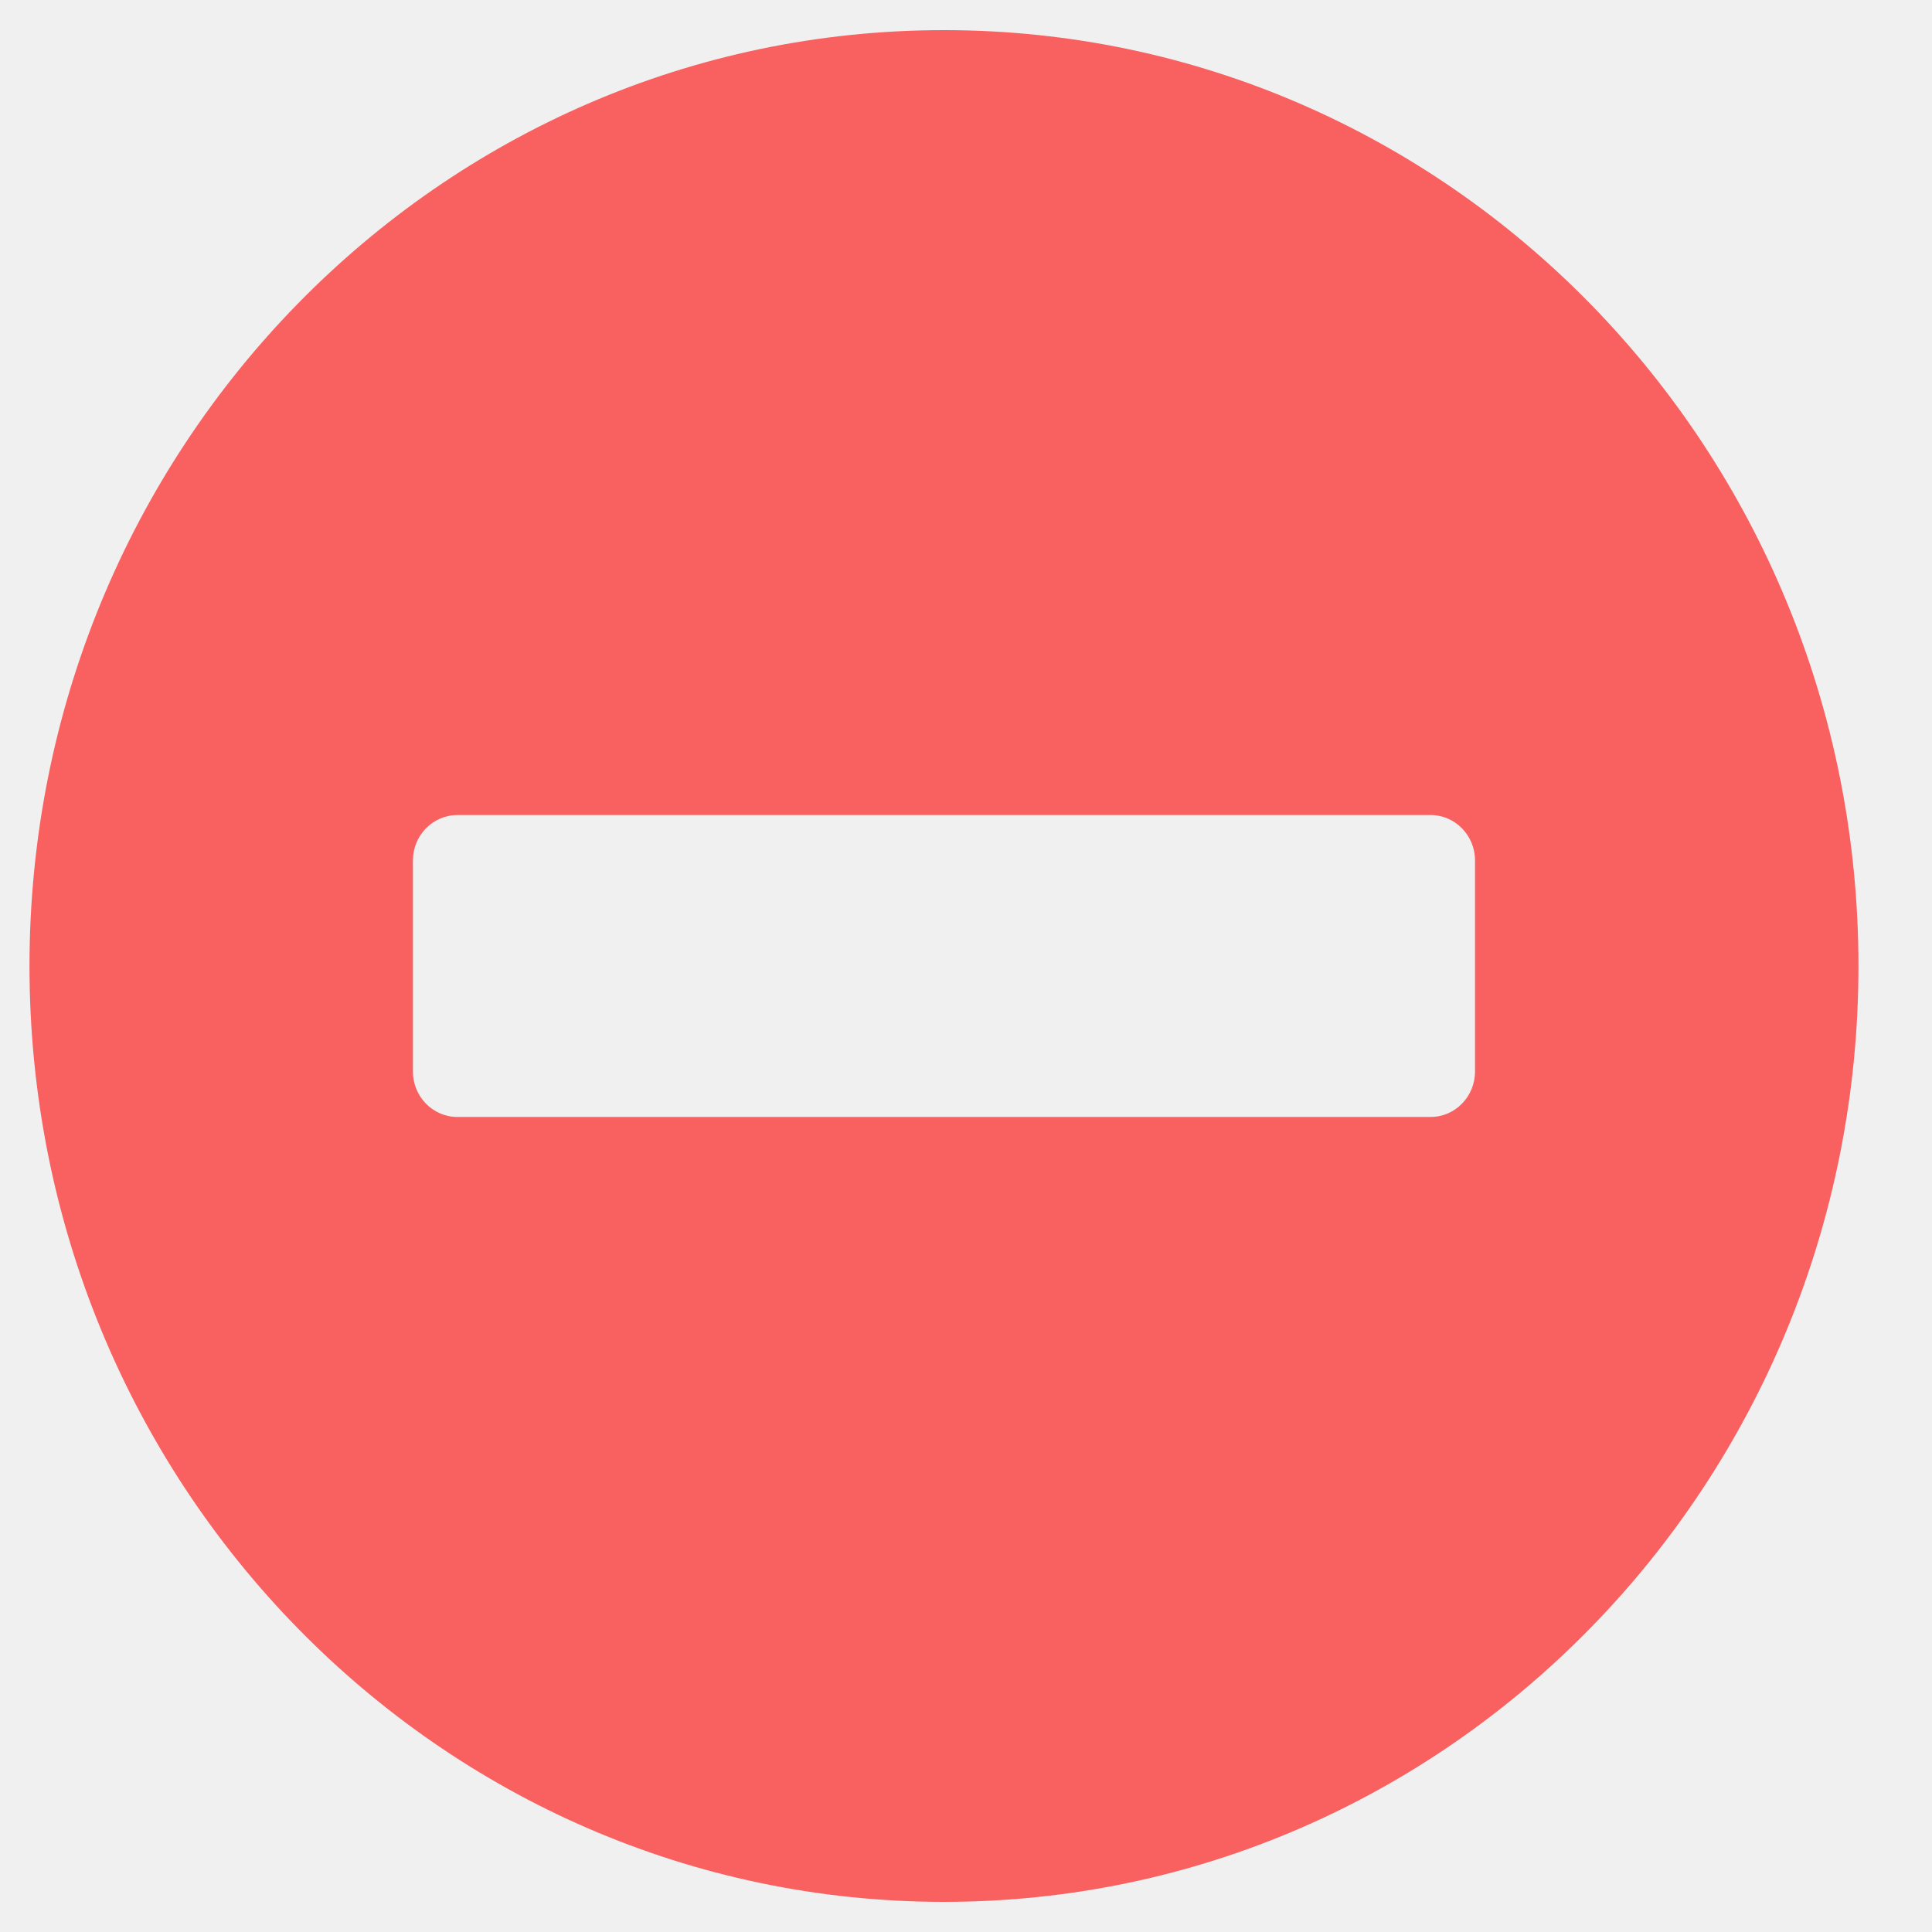
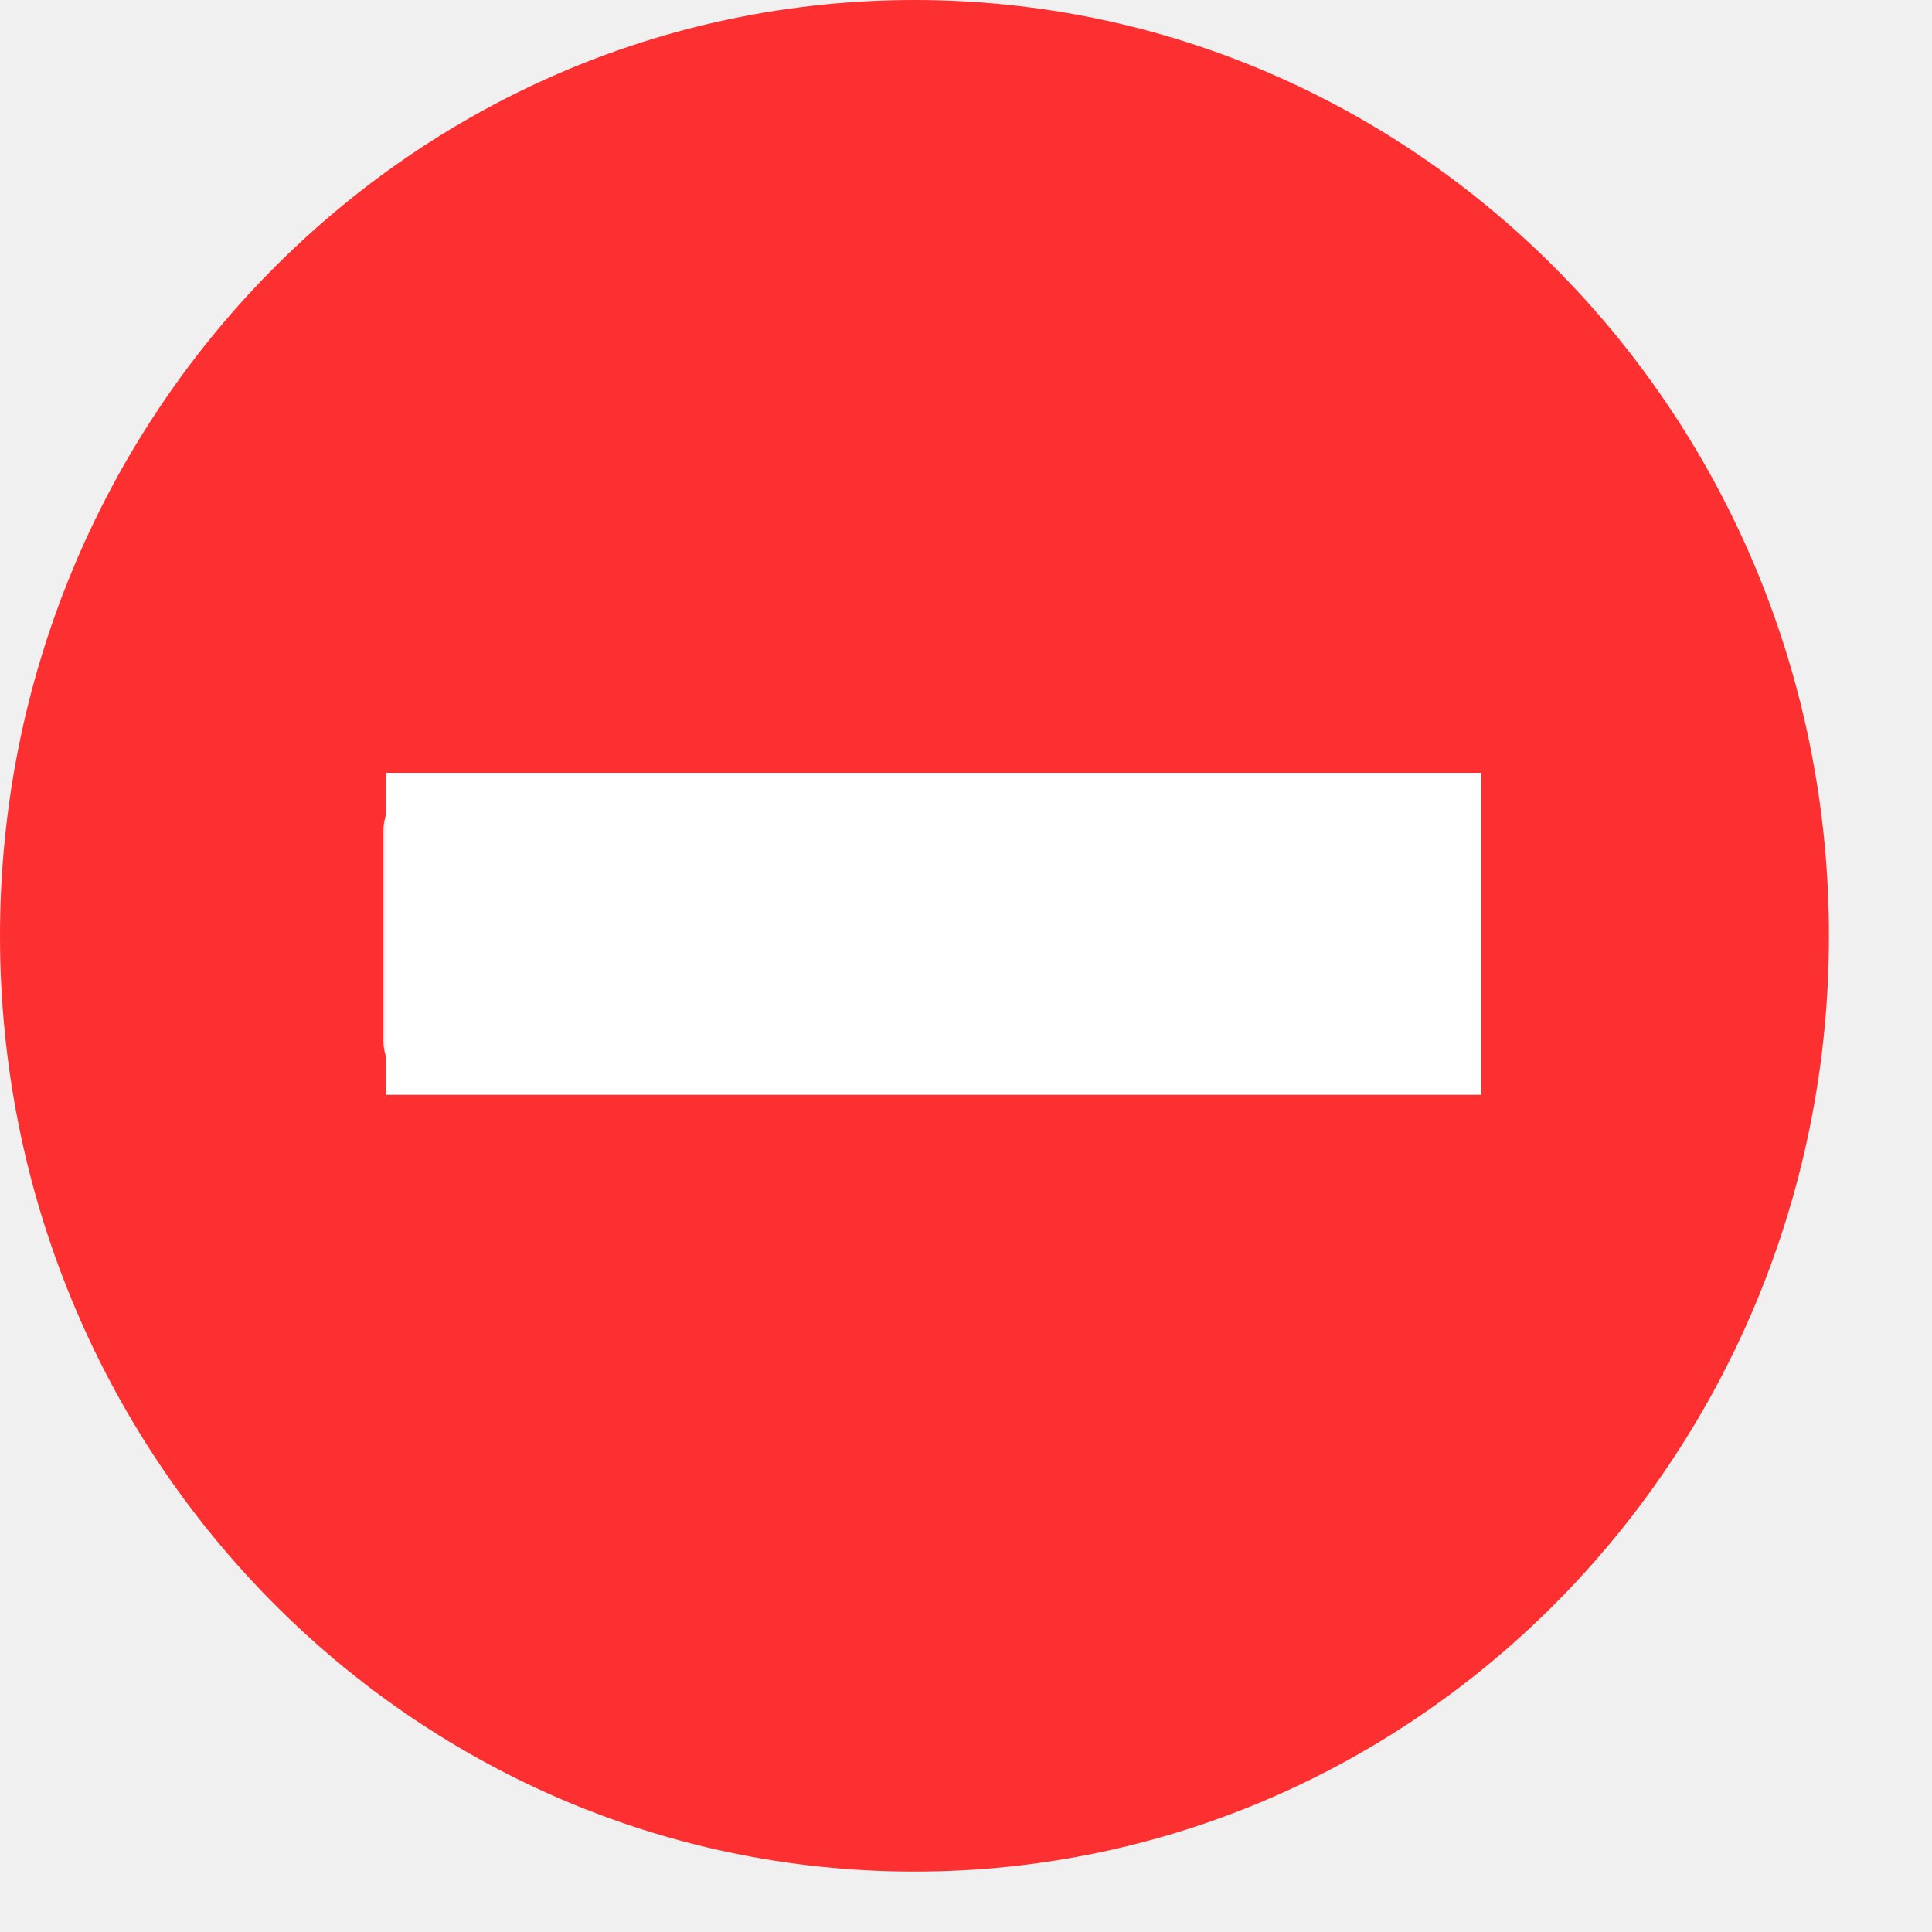
<svg xmlns="http://www.w3.org/2000/svg" width="15" height="15" viewBox="0 0 15 15" fill="none">
-   <g clip-path="url(#clip0_2_43)">
-     <path d="M7.329 0.234C3.407 0.234 0.229 3.486 0.229 7.5C0.229 11.514 3.407 14.766 7.329 14.766C11.251 14.766 14.429 11.514 14.429 7.5C14.429 3.486 11.251 0.234 7.329 0.234ZM3.55 8.672C3.361 8.672 3.206 8.514 3.206 8.32V6.68C3.206 6.486 3.361 6.328 3.55 6.328H11.108C11.297 6.328 11.452 6.486 11.452 6.68V8.32C11.452 8.514 11.297 8.672 11.108 8.672H3.55Z" fill="#FF0000" fill-opacity="0.6" />
+   <g clip-path="url(#clip0_2_460)">
+     <path d="M7.1 0C3.178 0 0 3.252 0 7.266C0 11.279 3.178 14.531 7.1 14.531C11.022 14.531 14.2 11.279 14.2 7.266C14.2 3.252 11.022 0 7.1 0ZM3.321 8.438C3.132 8.438 2.977 8.279 2.977 8.086V6.445C2.977 6.252 3.132 6.094 3.321 6.094H10.879C11.068 6.094 11.223 6.252 11.223 6.445V8.086C11.223 8.279 11.068 8.438 10.879 8.438H3.321Z" fill="#FF0000" fill-opacity="0.8" />
+     <path d="M11.5 6H3V8.5H11.5V7.5V6Z" fill="white" />
  </g>
  <defs>
-     <clipPath id="clip0_2_43">
+     <clipPath id="clip0_2_460">
      <rect width="14.658" height="15" fill="white" />
    </clipPath>
  </defs>
</svg>
